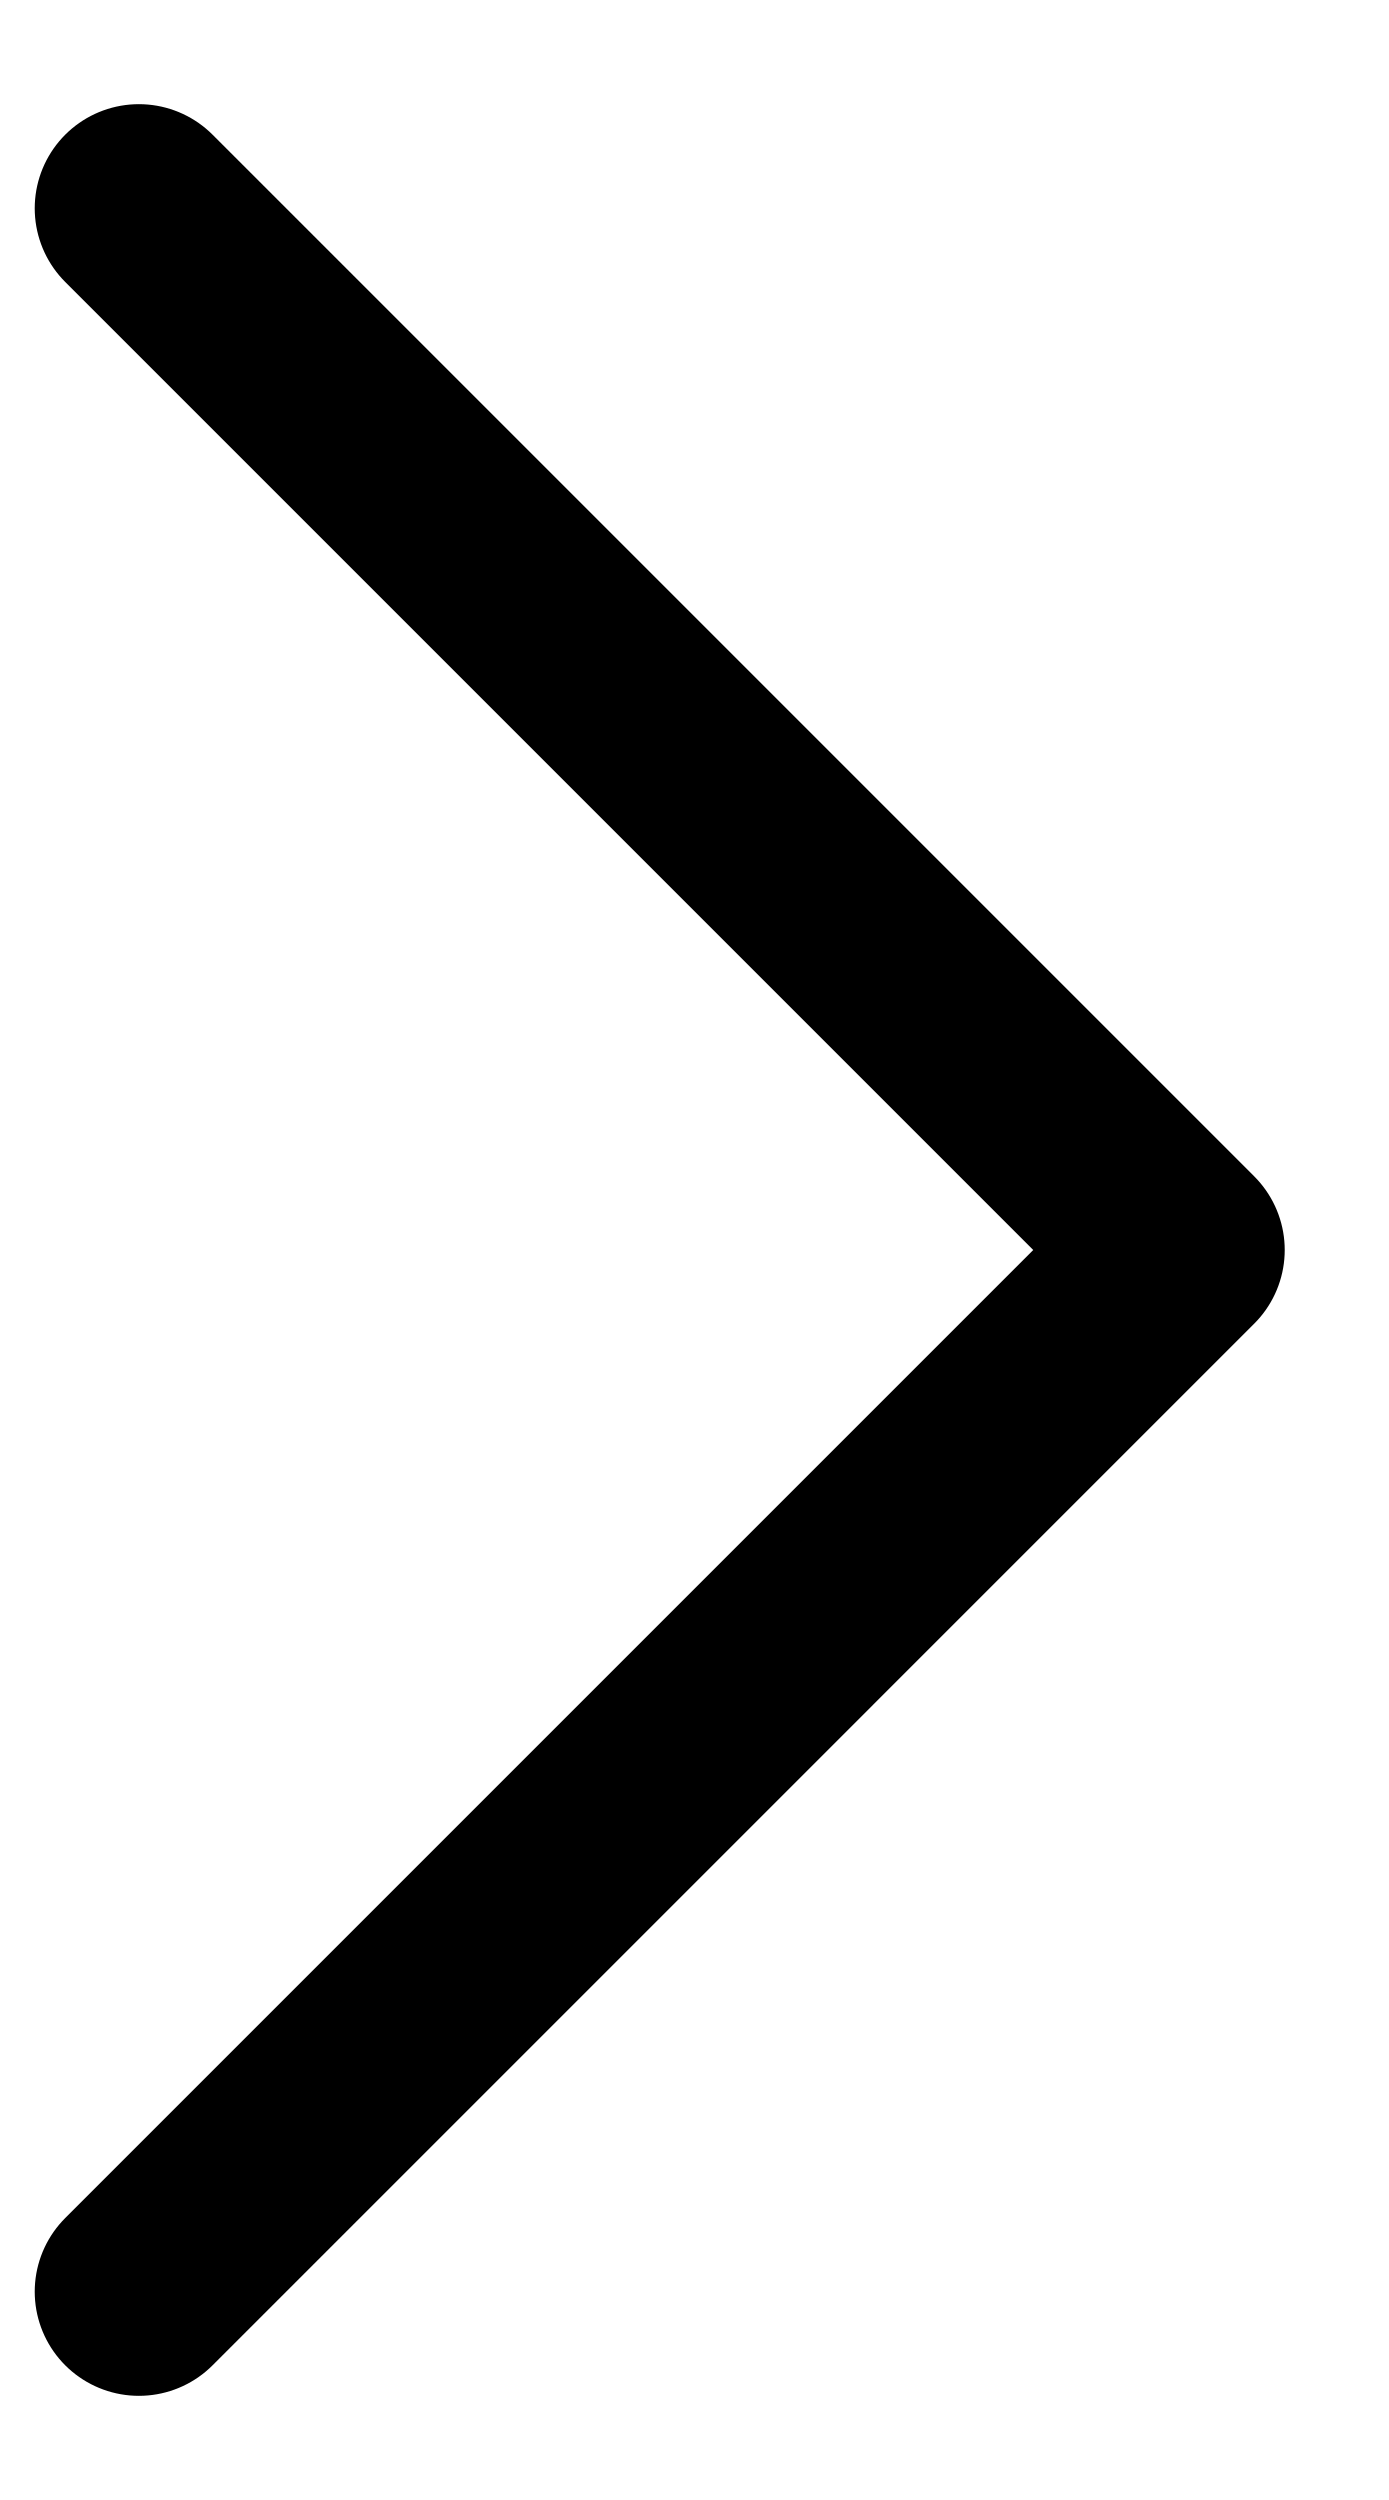
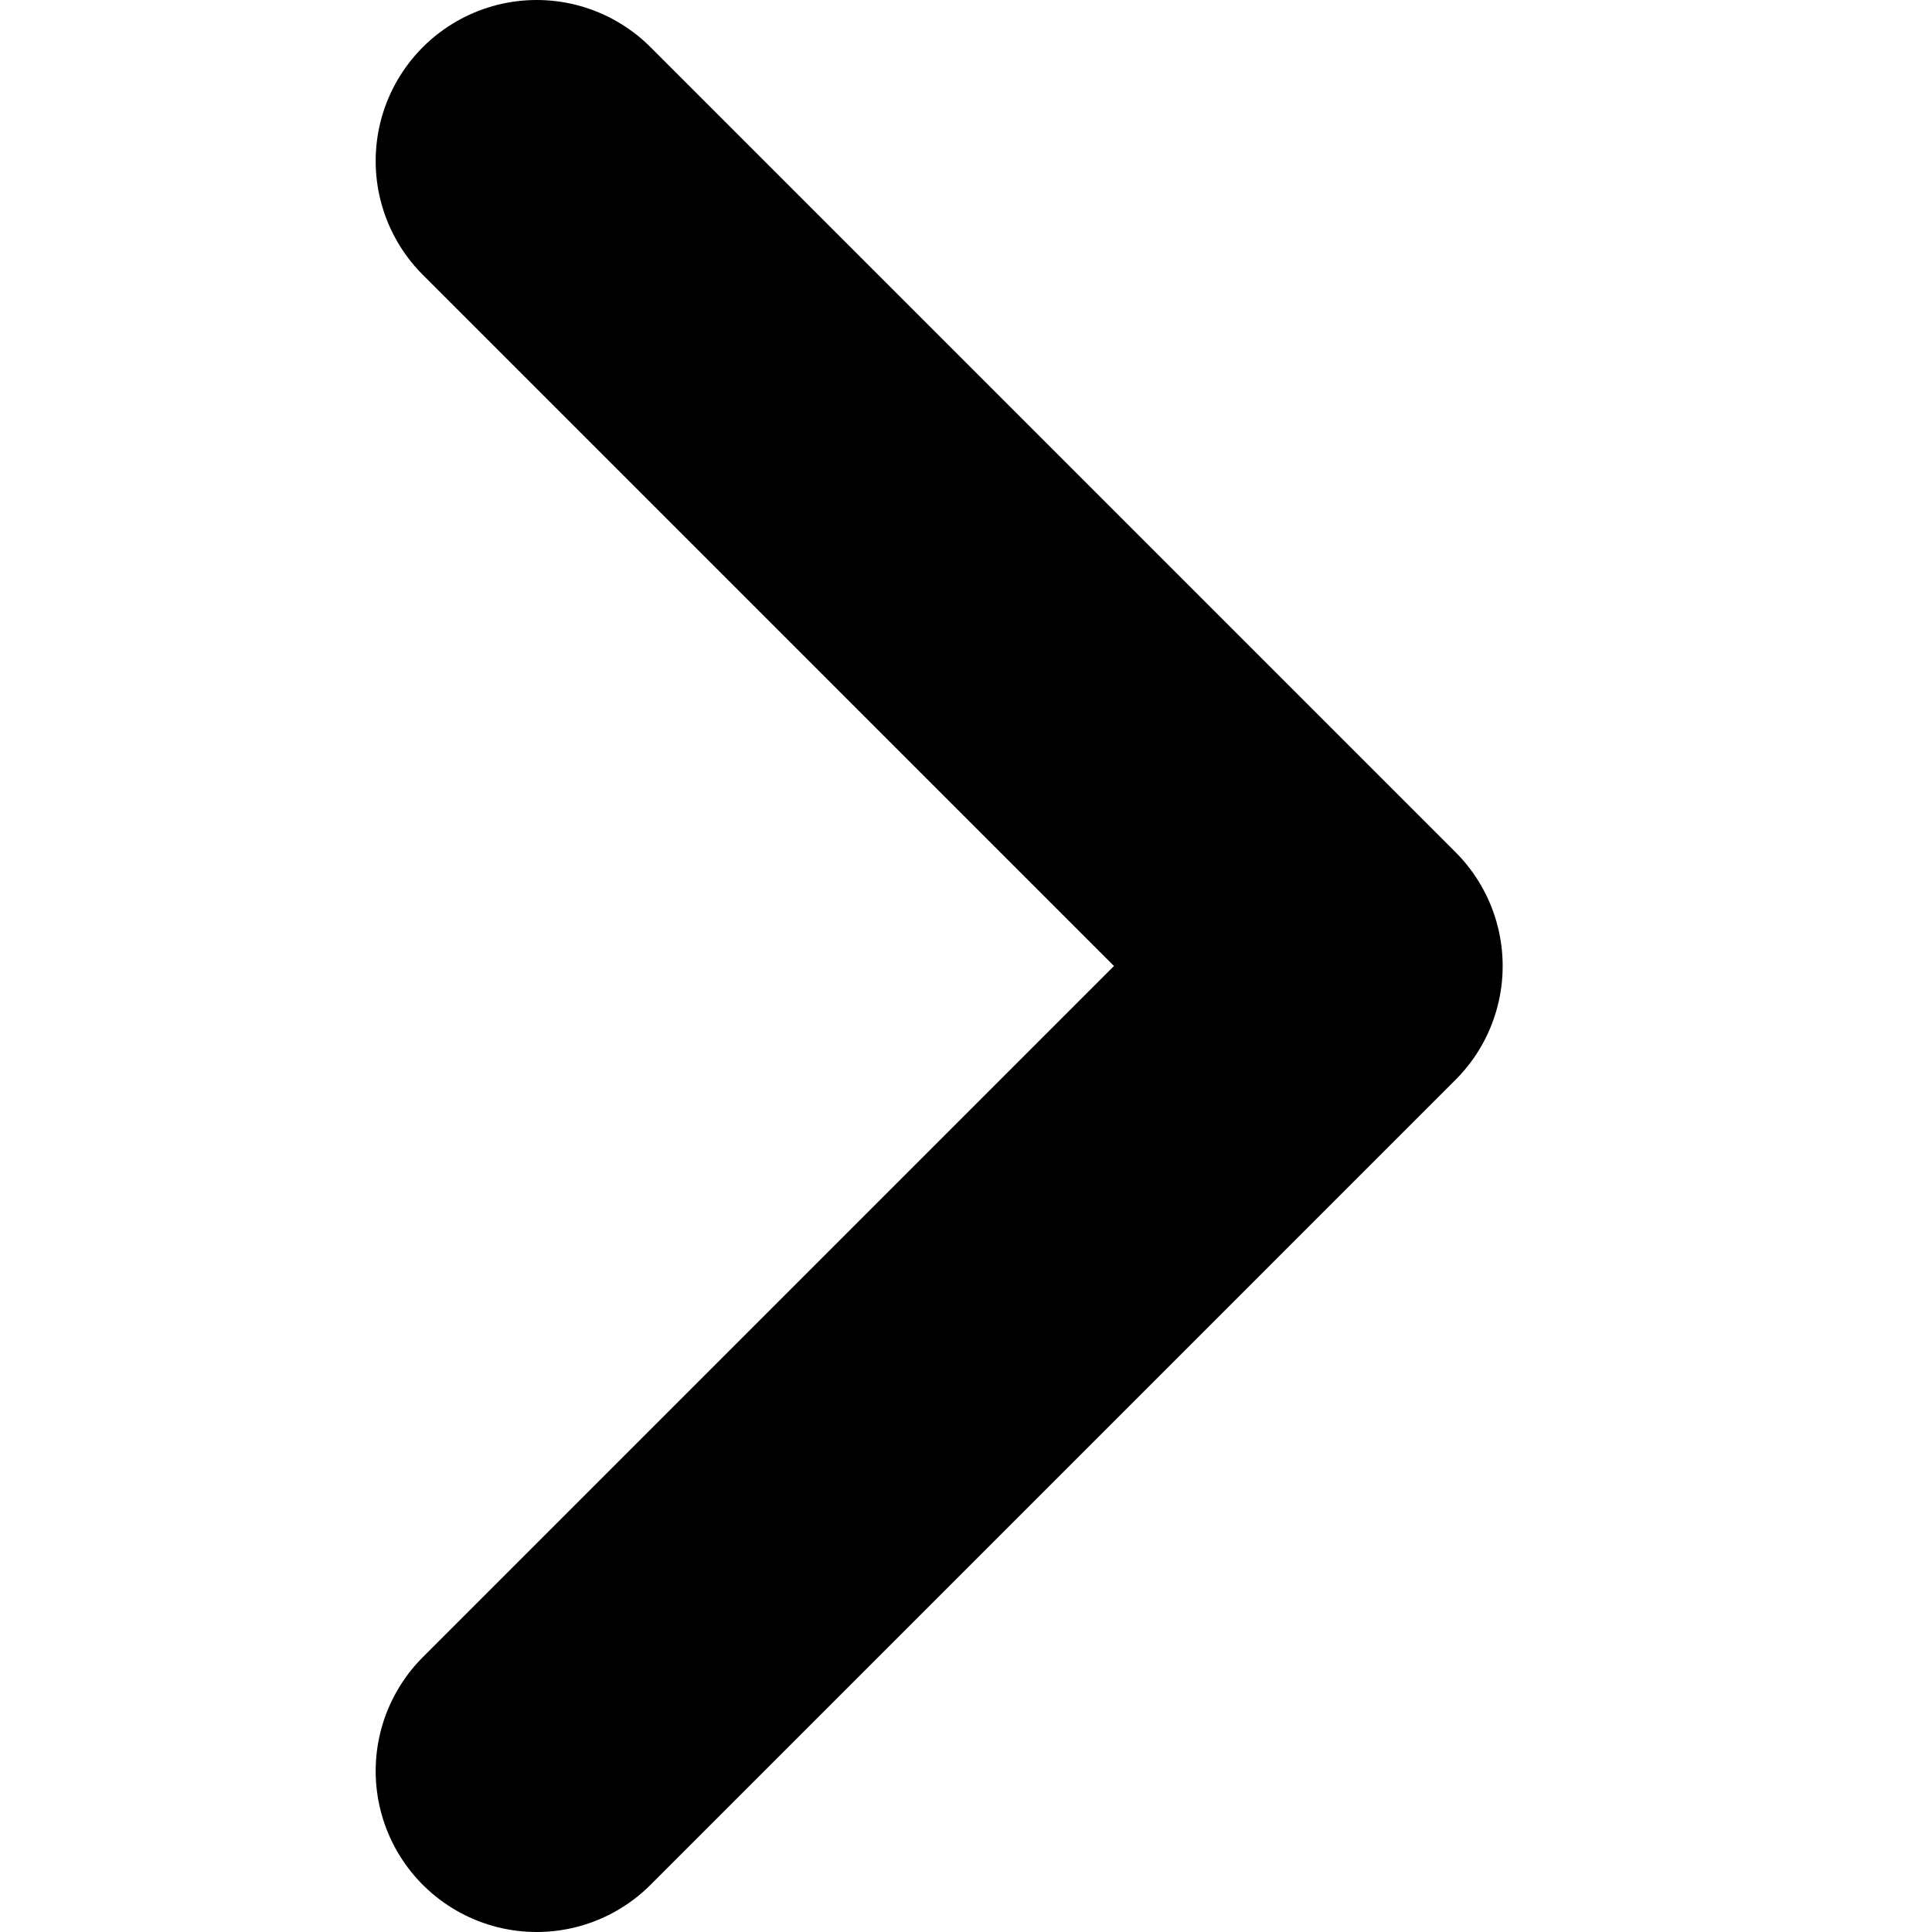
- <svg xmlns="http://www.w3.org/2000/svg" width="10" height="18" viewBox="0 0 10 18" fill="none">
-   <path d="M1 1.5L8.5 9L1 16.5" stroke="black" stroke-width="1.5" stroke-linecap="round" stroke-linejoin="round" />
+ <svg xmlns="http://www.w3.org/2000/svg" width="7" height="7" viewBox="0 0 10 18" fill="none">
+   <path d="M1 1.5L8.5 9L1 16.5" stroke="black" stroke-width="3" stroke-linecap="round" stroke-linejoin="round" />
</svg>
